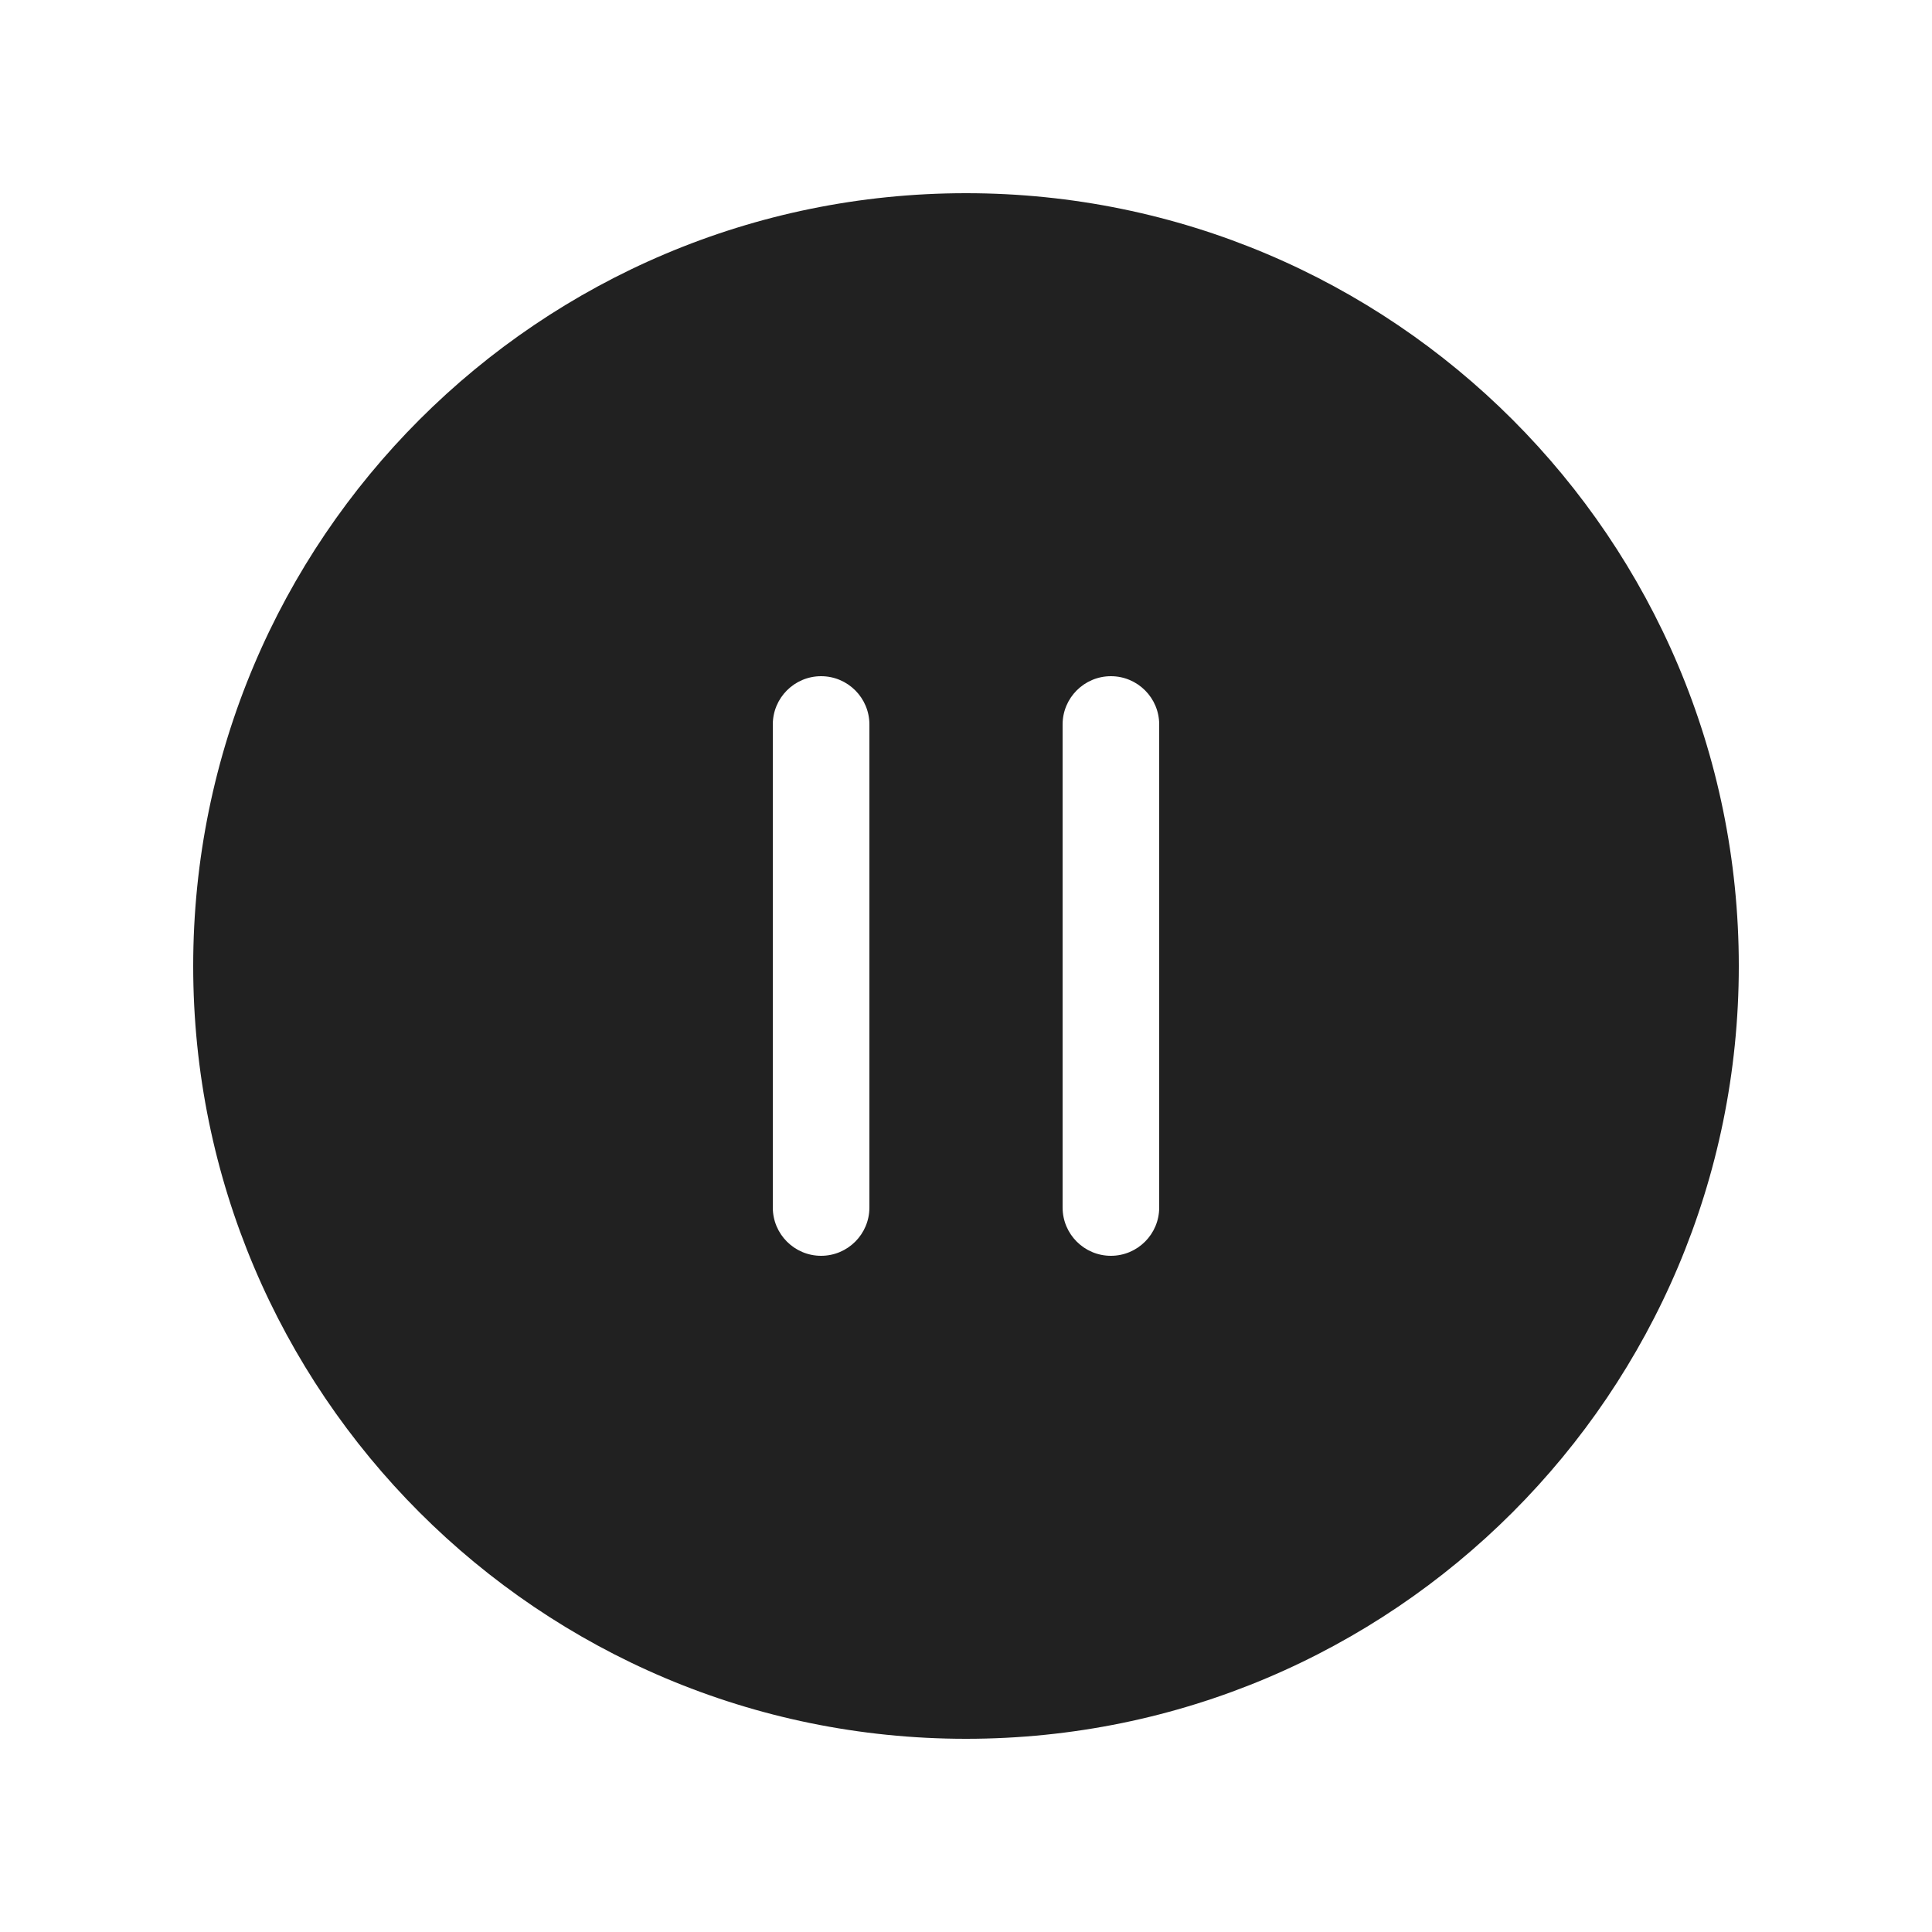
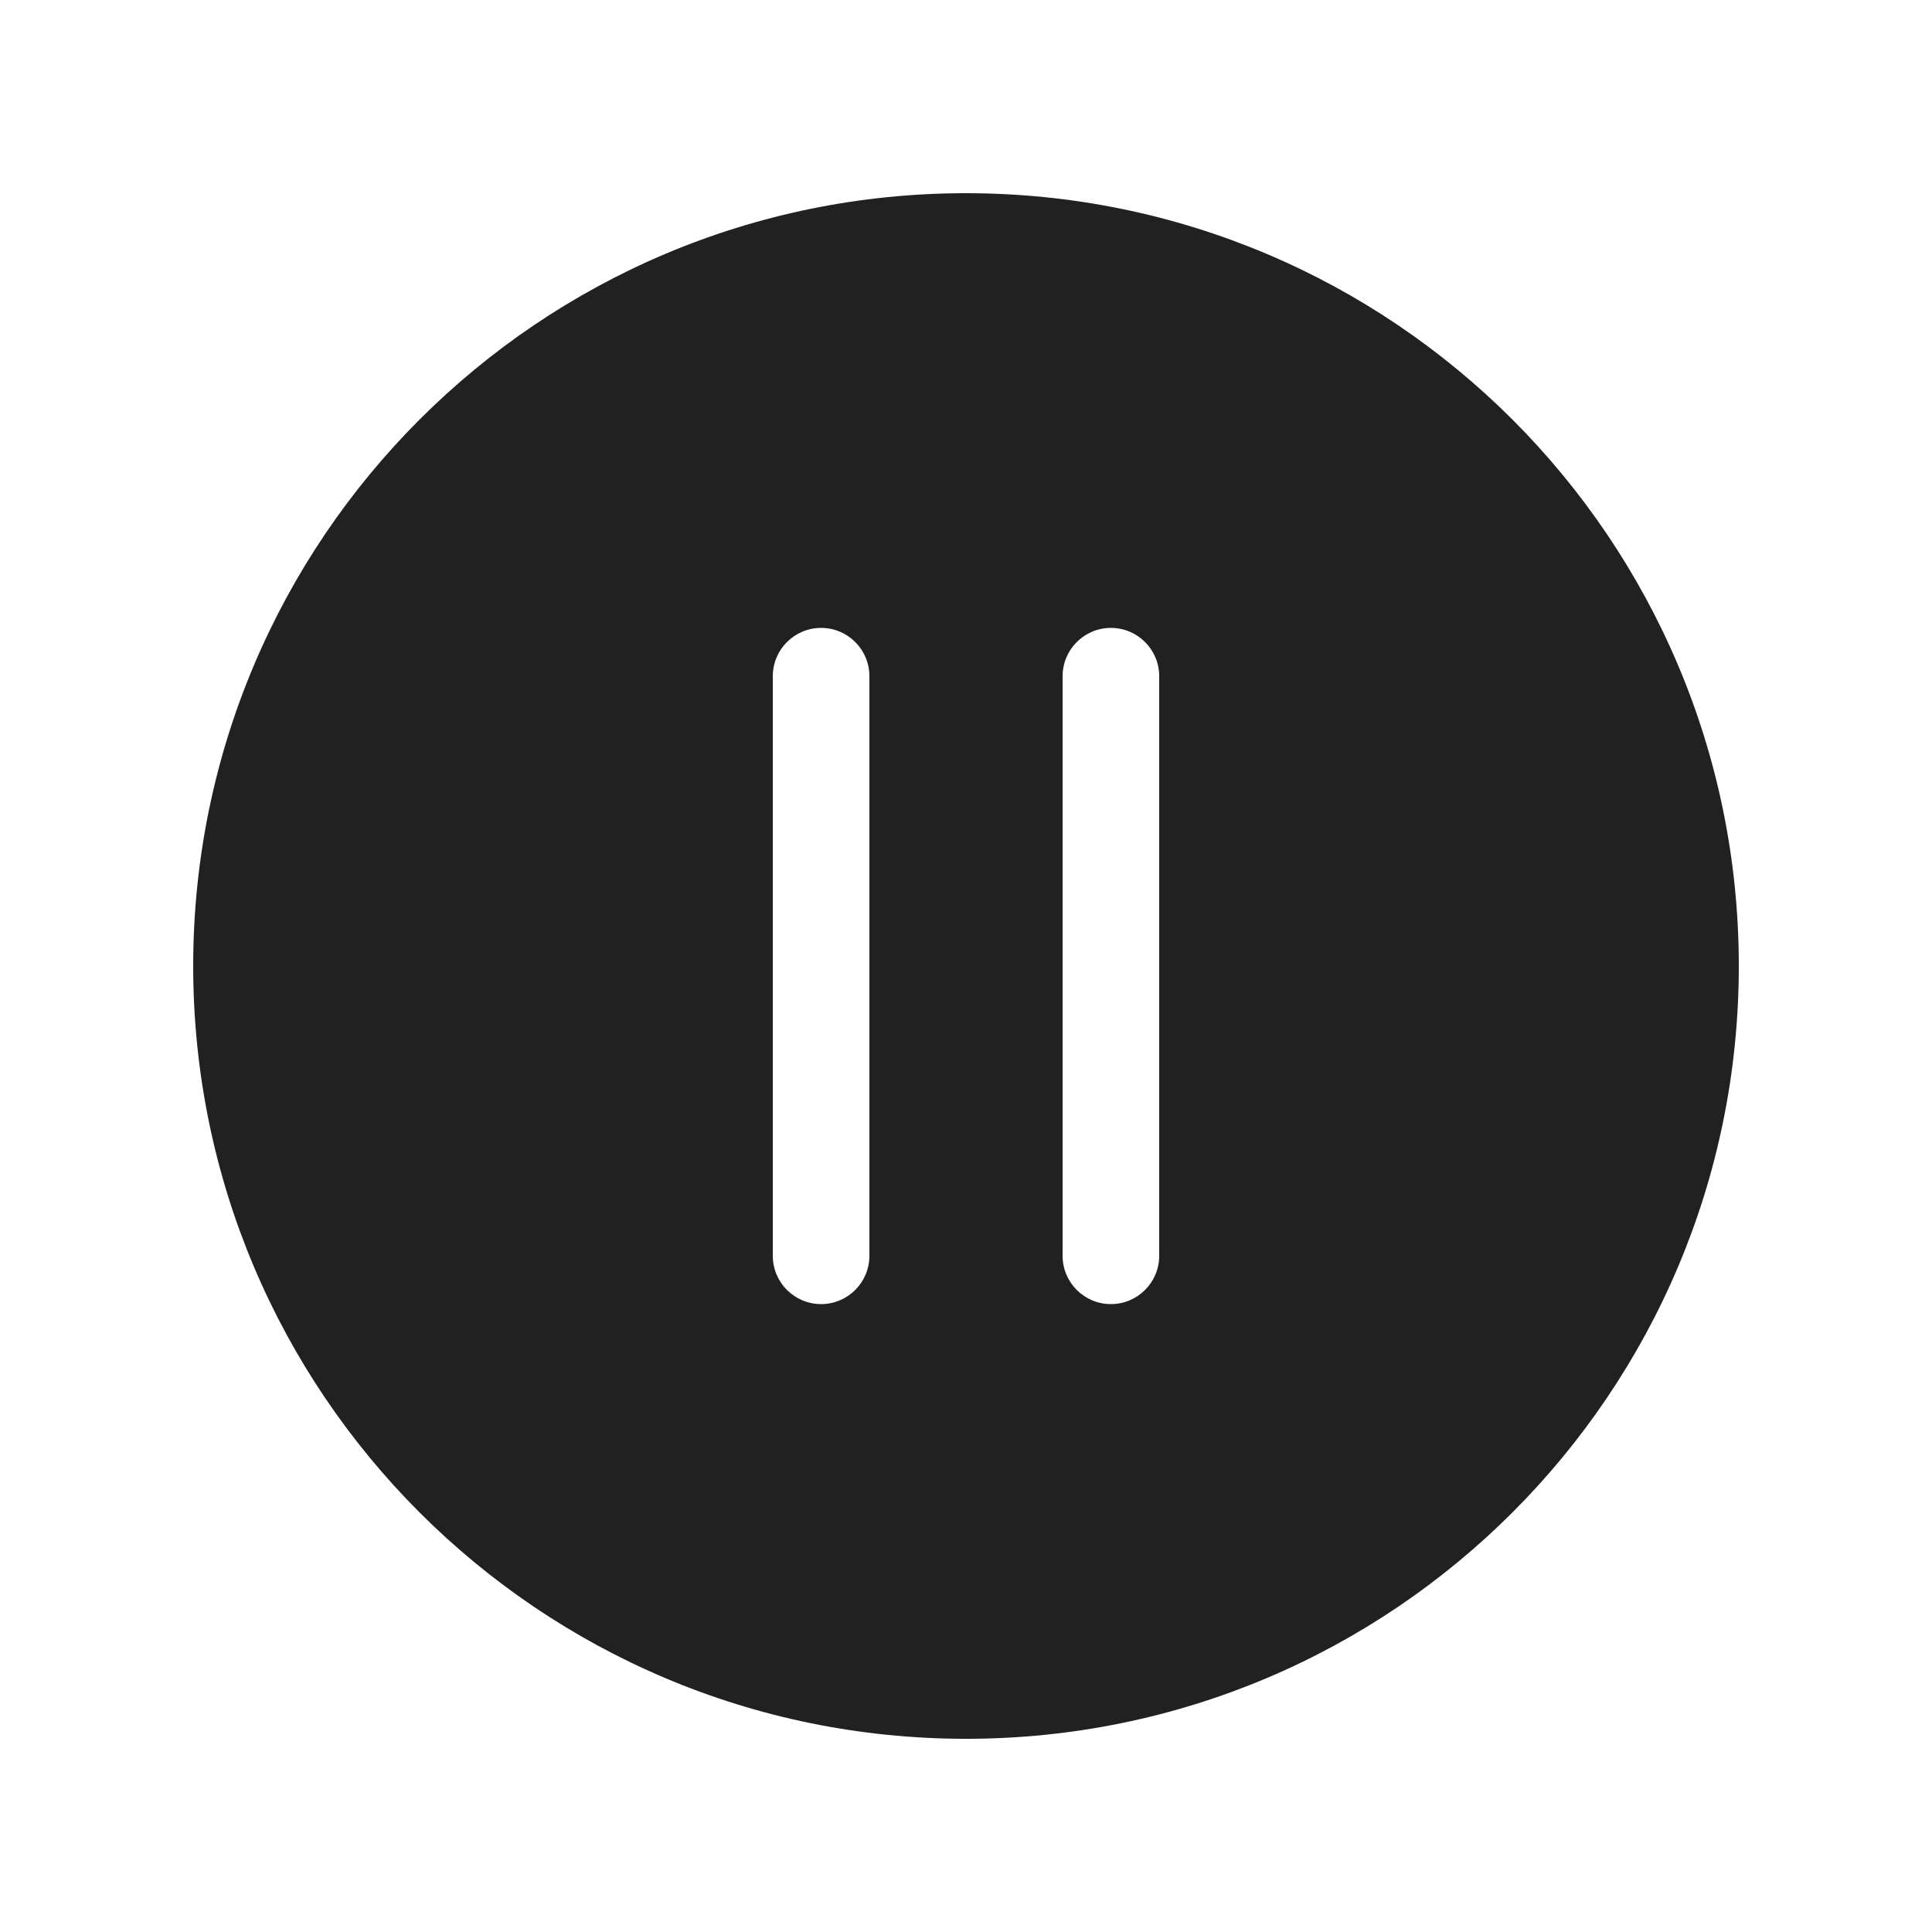
<svg xmlns="http://www.w3.org/2000/svg" viewBox="0 0 20 20" fill="none">
-   <path d="M2 10C2 5.582 5.582 2 10 2C14.418 2 18 5.582 18 10C18 14.418 14.418 18 10 18C5.582 18 2 14.418 2 10ZM9 7.5C9 7.224 8.776 7 8.5 7C8.224 7 8 7.224 8 7.5V12.5C8 12.776 8.224 13 8.5 13C8.776 13 9 12.776 9 12.5V7.5ZM12 7.5C12 7.224 11.776 7 11.5 7C11.224 7 11 7.224 11 7.5V12.5C11 12.776 11.224 13 11.5 13C11.776 13 12 12.776 12 12.5V7.5Z" fill="#212121" />
+   <path d="M10 2C14.418 2 18 5.582 18 10C18 14.418 14.418 18 10 18C5.582 18 2 14.418 2 10C2 5.582 5.582 2 10 2ZM8.5 6.5C8.224 6.5 8 6.724 8 7V13C8 13.276 8.224 13.5 8.5 13.5C8.776 13.5 9 13.276 9 13V7C9 6.724 8.776 6.5 8.5 6.5ZM11.5 6.5C11.224 6.5 11 6.724 11 7V13C11 13.276 11.224 13.5 11.5 13.5C11.776 13.5 12 13.276 12 13V7C12 6.724 11.776 6.5 11.5 6.5Z" fill="#212121" />
</svg>
